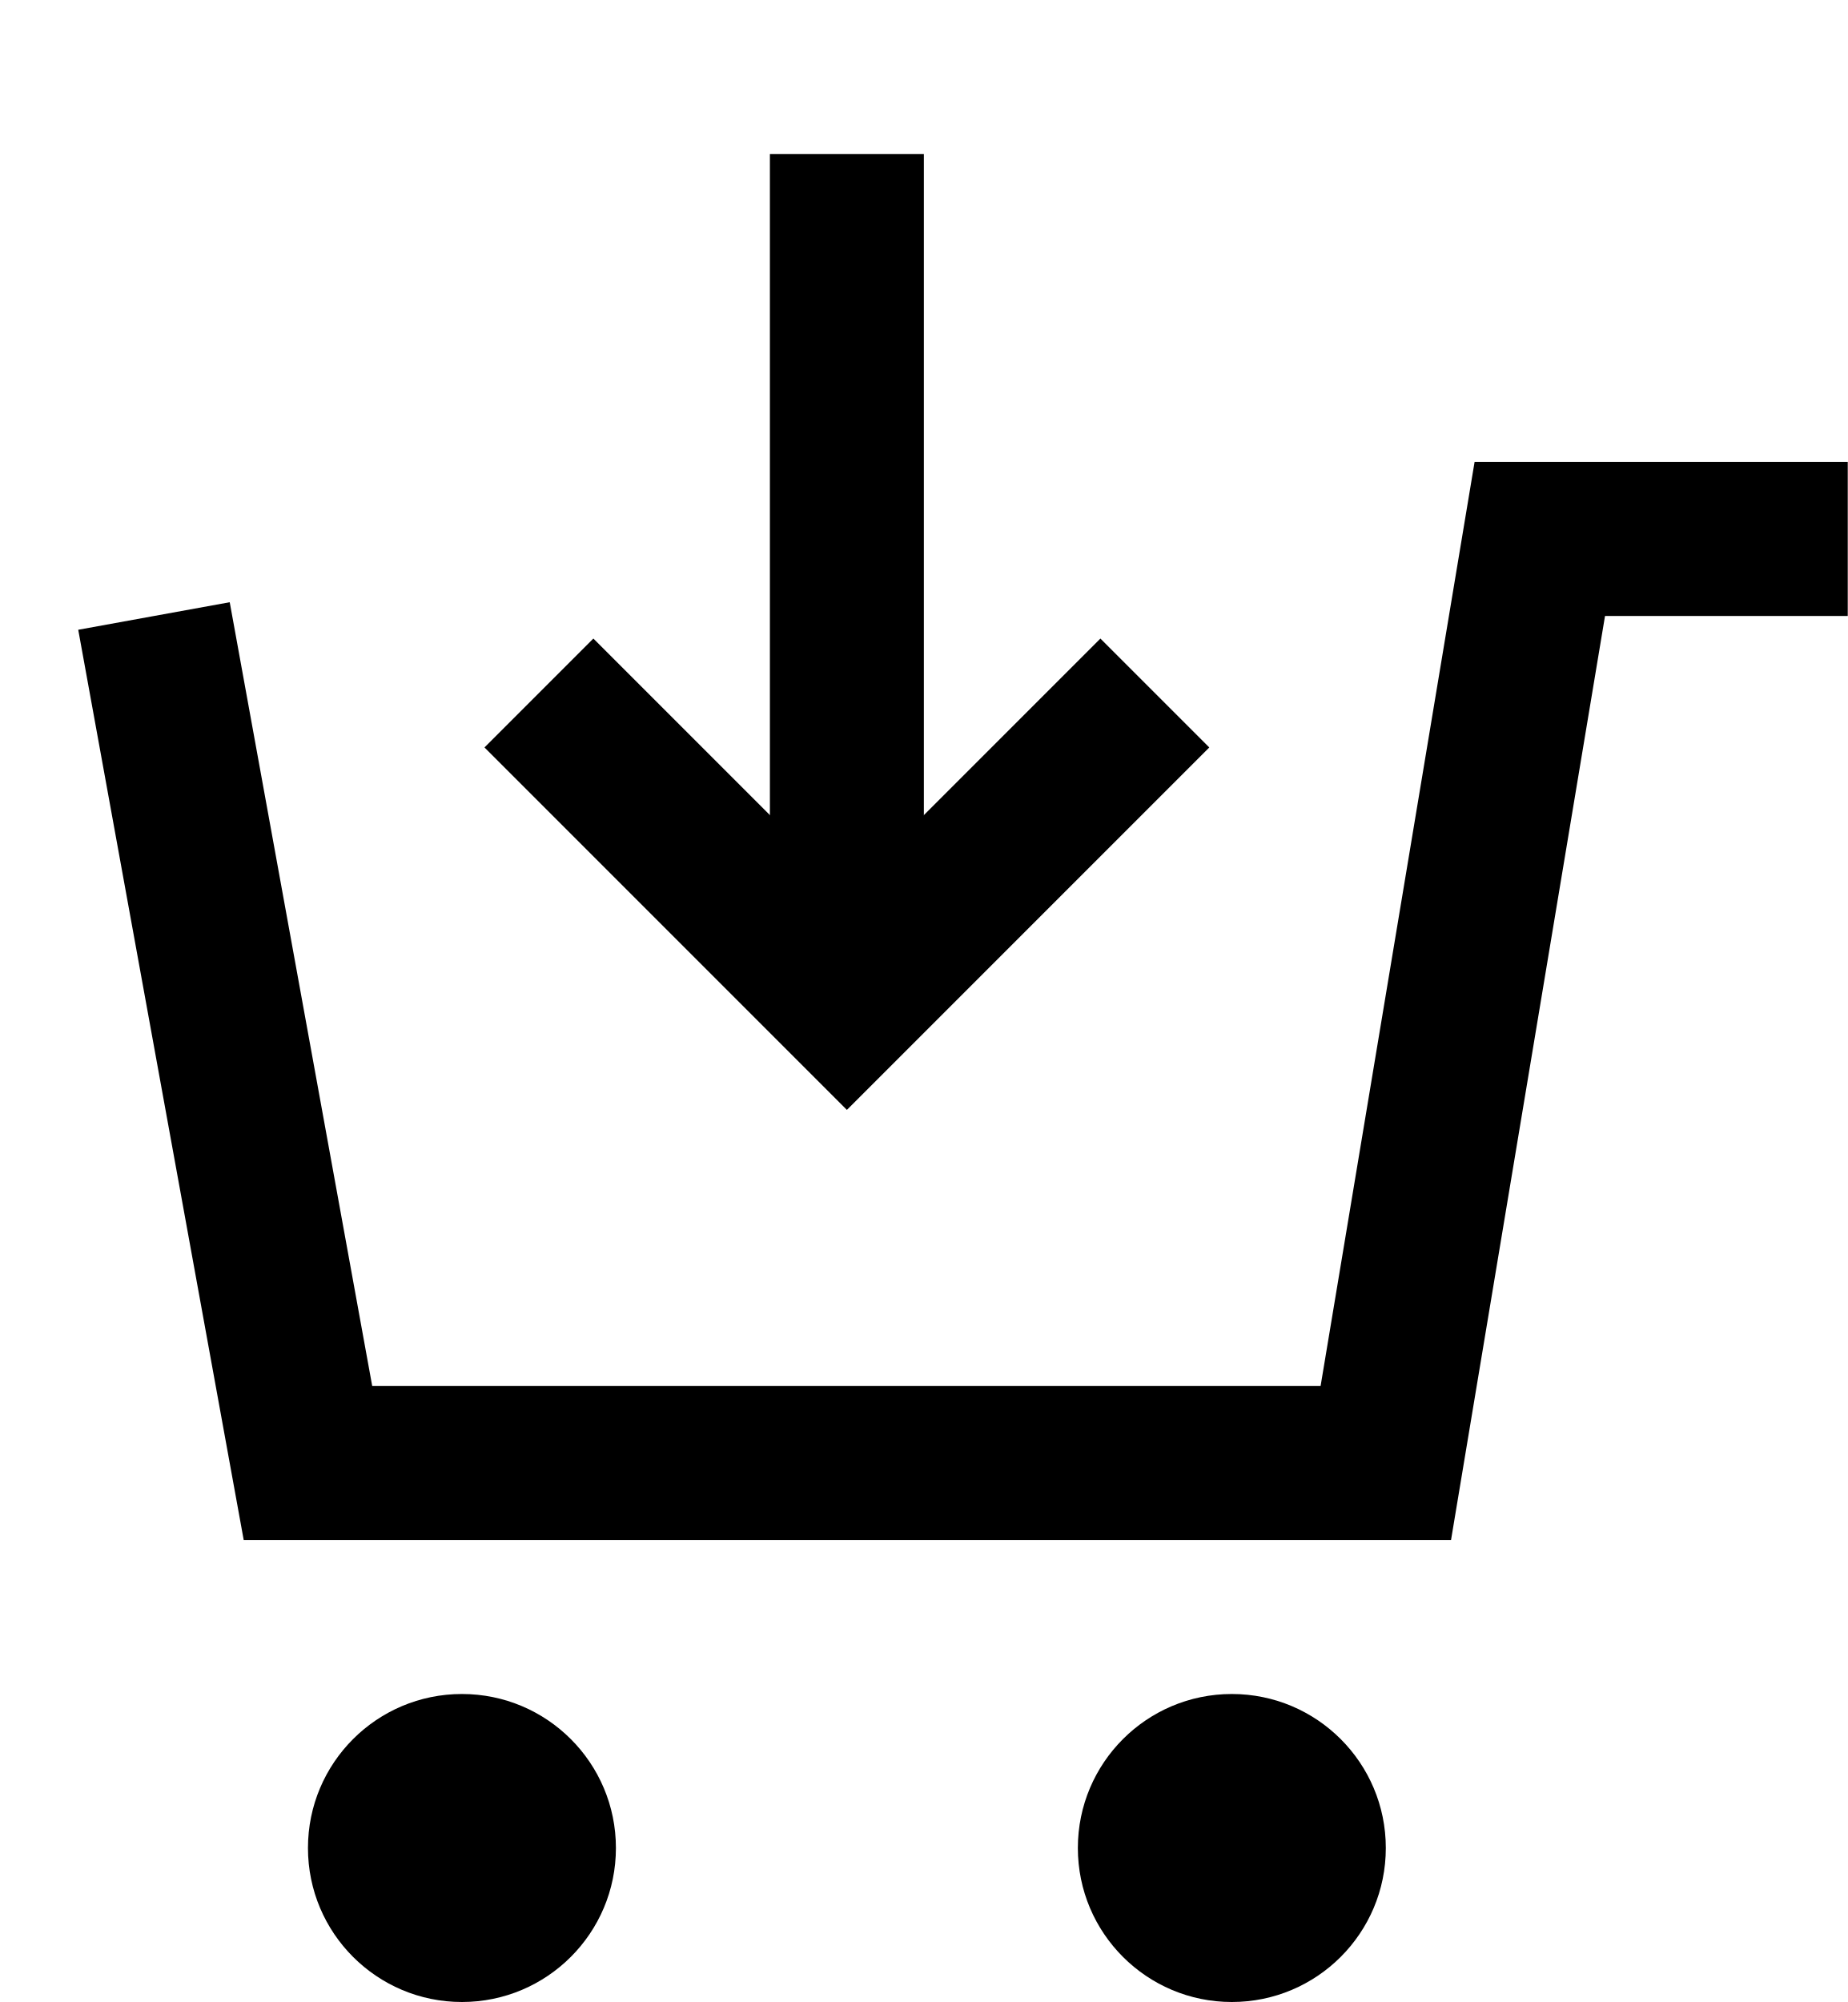
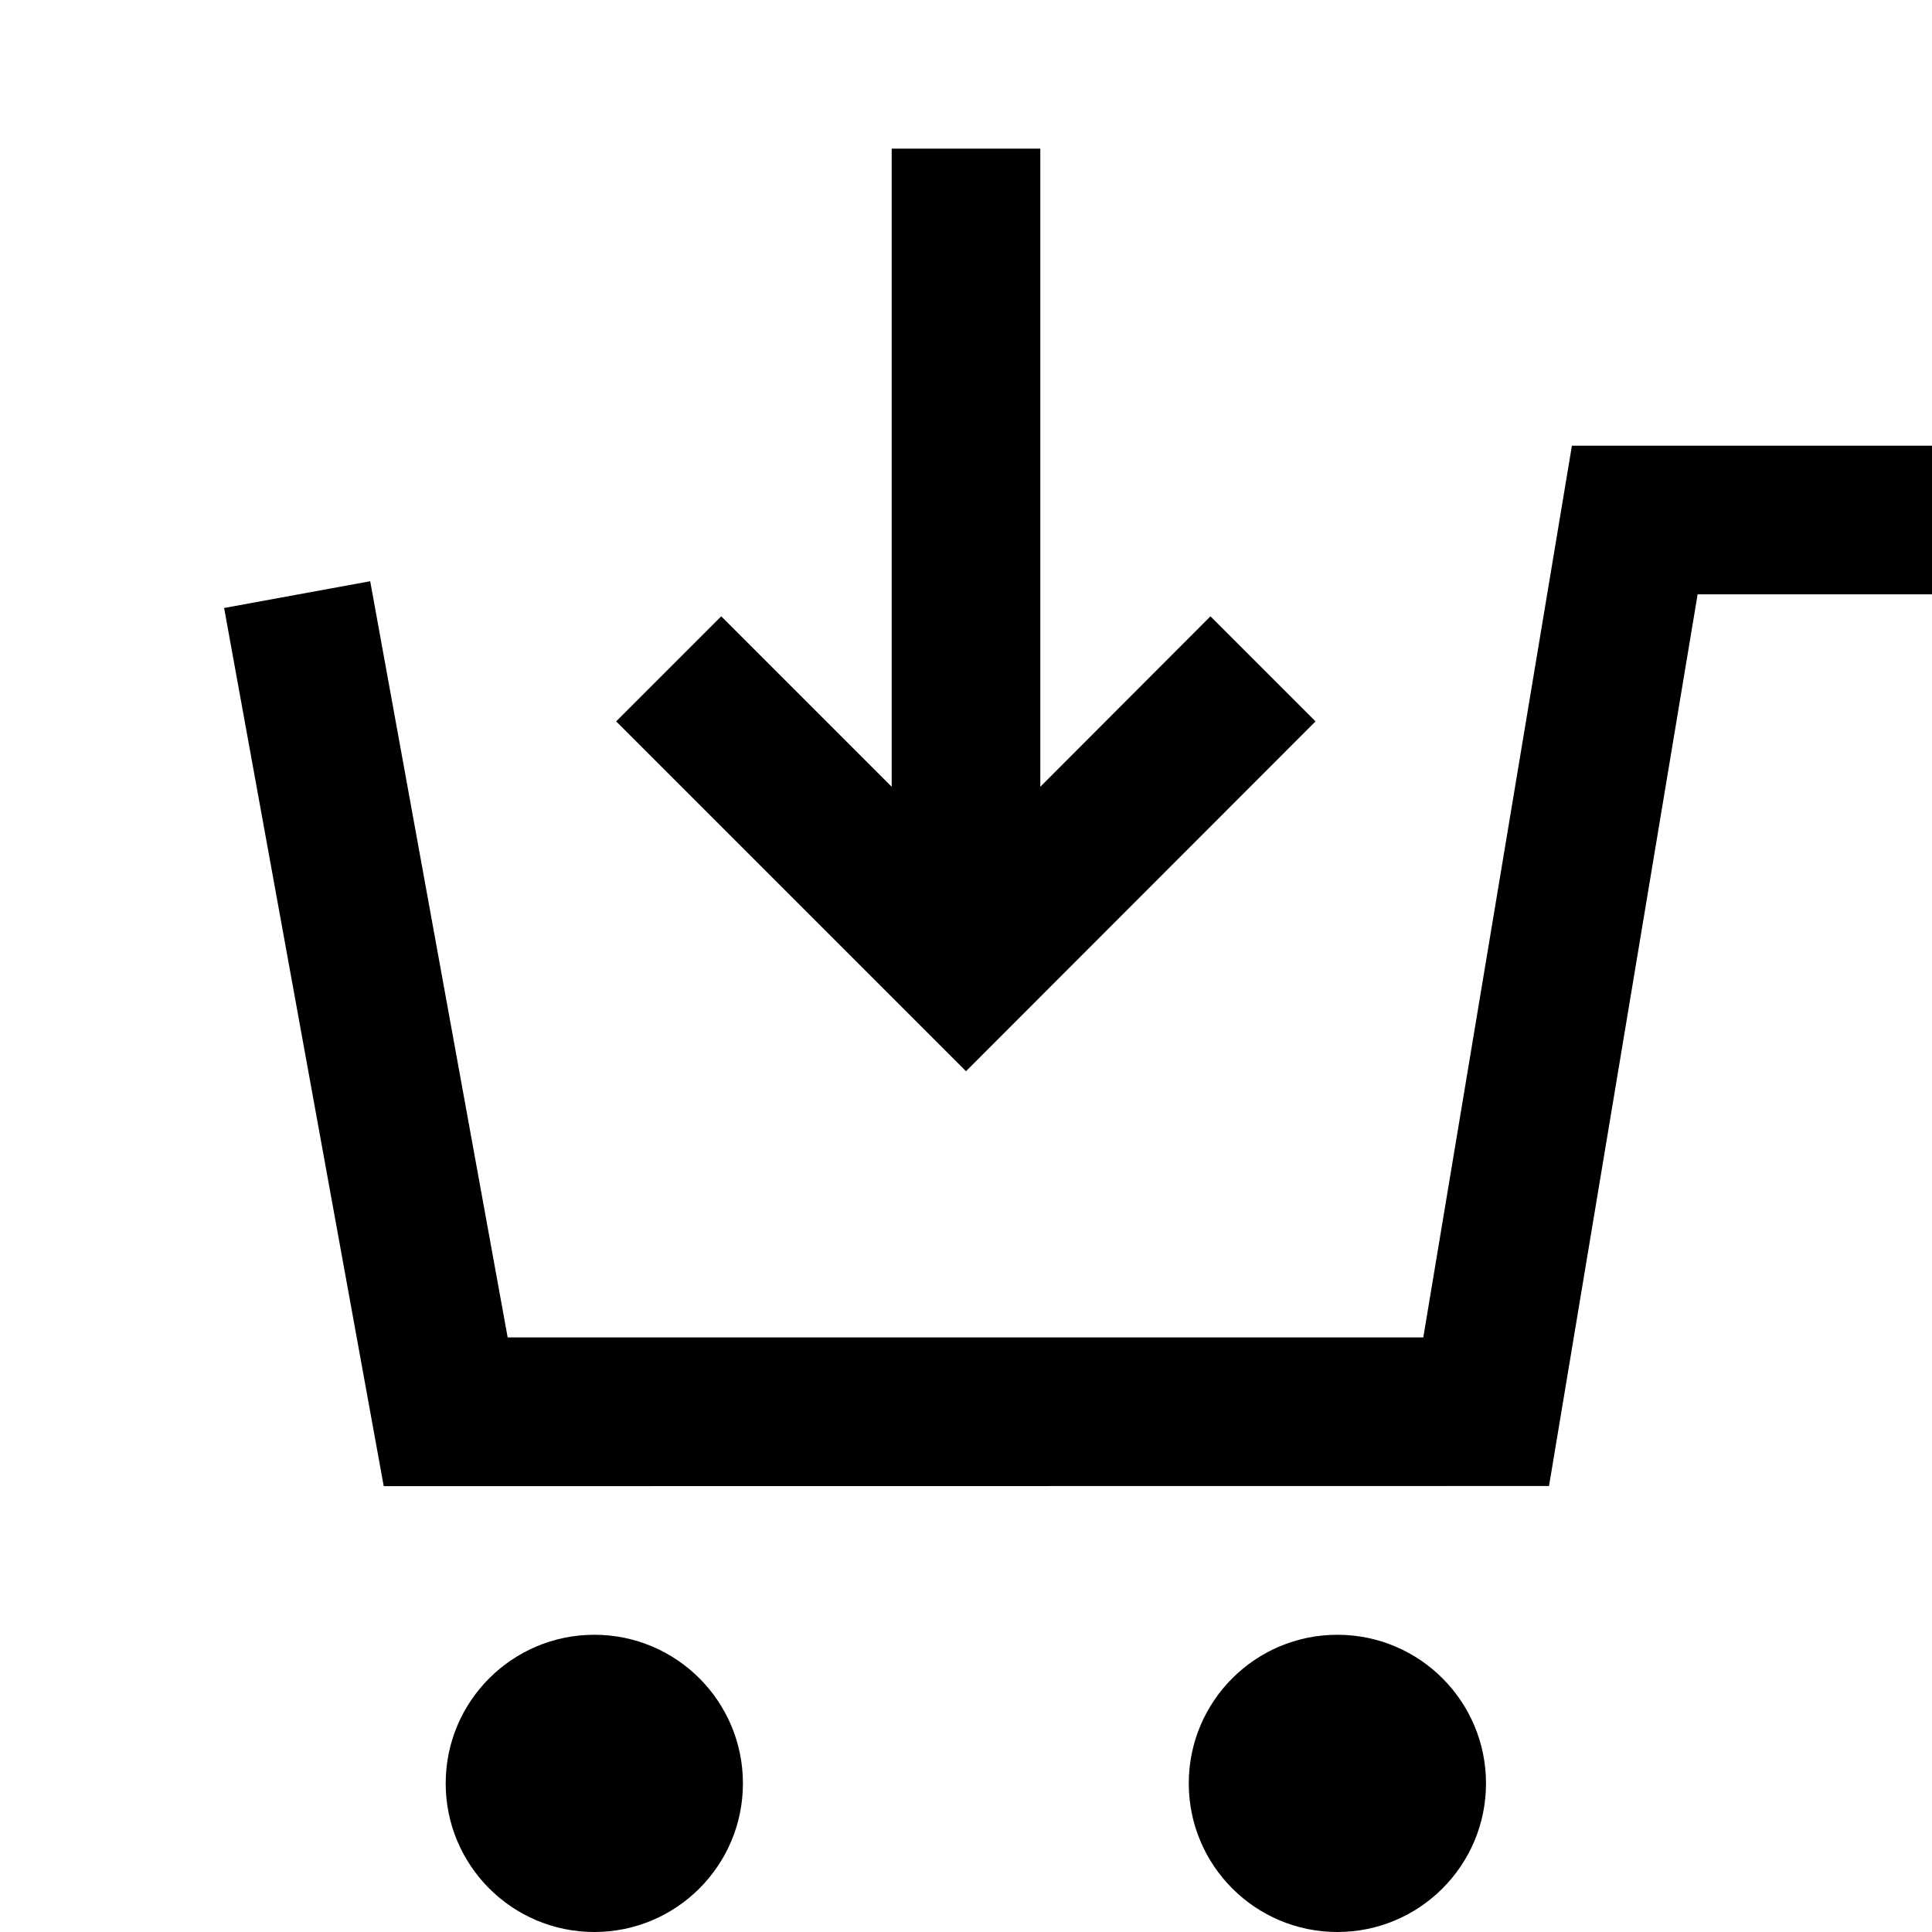
- <svg xmlns="http://www.w3.org/2000/svg" viewBox="0 0 12 13">
+ <svg xmlns="http://www.w3.org/2000/svg" width="13" height="13" viewBox="0 0 13 13">
  <defs>
-     <style>.cls-1,.cls-2{fill:none;}.cls-2{stroke:#000;stroke-miterlimit:10;}</style>
+     <style>.a{fill:none;}.b{clip-path:url(#a);}</style>
+     <clipPath id="a">
+       <rect class="a" width="13" height="13" transform="translate(-1)" />
+     </clipPath>
  </defs>
-   <g id="Layer_2" data-name="Layer 2">
-     <g id="Layer_45" data-name="Layer 45">
-       <rect class="cls-1" width="12" height="13" />
-       <polyline class="cls-2" points="1 4 2 9.5 9 9.5 10 3.5 12 3.5" />
-       <circle cx="3" cy="12" r="1" />
-       <circle cx="8" cy="12" r="1" />
-       <polyline class="cls-2" points="3.5 4.5 5.5 6.5 7.5 4.5" />
-       <line class="cls-2" x1="5.5" y1="1" x2="5.5" y2="6.5" />
-     </g>
+   <g class="b" transform="translate(1)">
+     <path d="M186.491-8932a1,1,0,0,1,1-1,1,1,0,0,1,1,1,1,1,0,0,1-1,1A1,1,0,0,1,186.491-8932Zm-5,0a1,1,0,0,1,1-1,1,1,0,0,1,1,1,1,1,0,0,1-1,1A1,1,0,0,1,181.491-8932Zm-.417-2L180-8939.909l.983-.18.925,5.088h6.161l1-6h2.424v1h-1.578l-1,6Zm1.564-5.146.707-.707,1.147,1.147V-8943h1v4.294l1.145-1.147.707.707-2.352,2.354Z" transform="translate(-179.492 8944)" />
  </g>
</svg>
